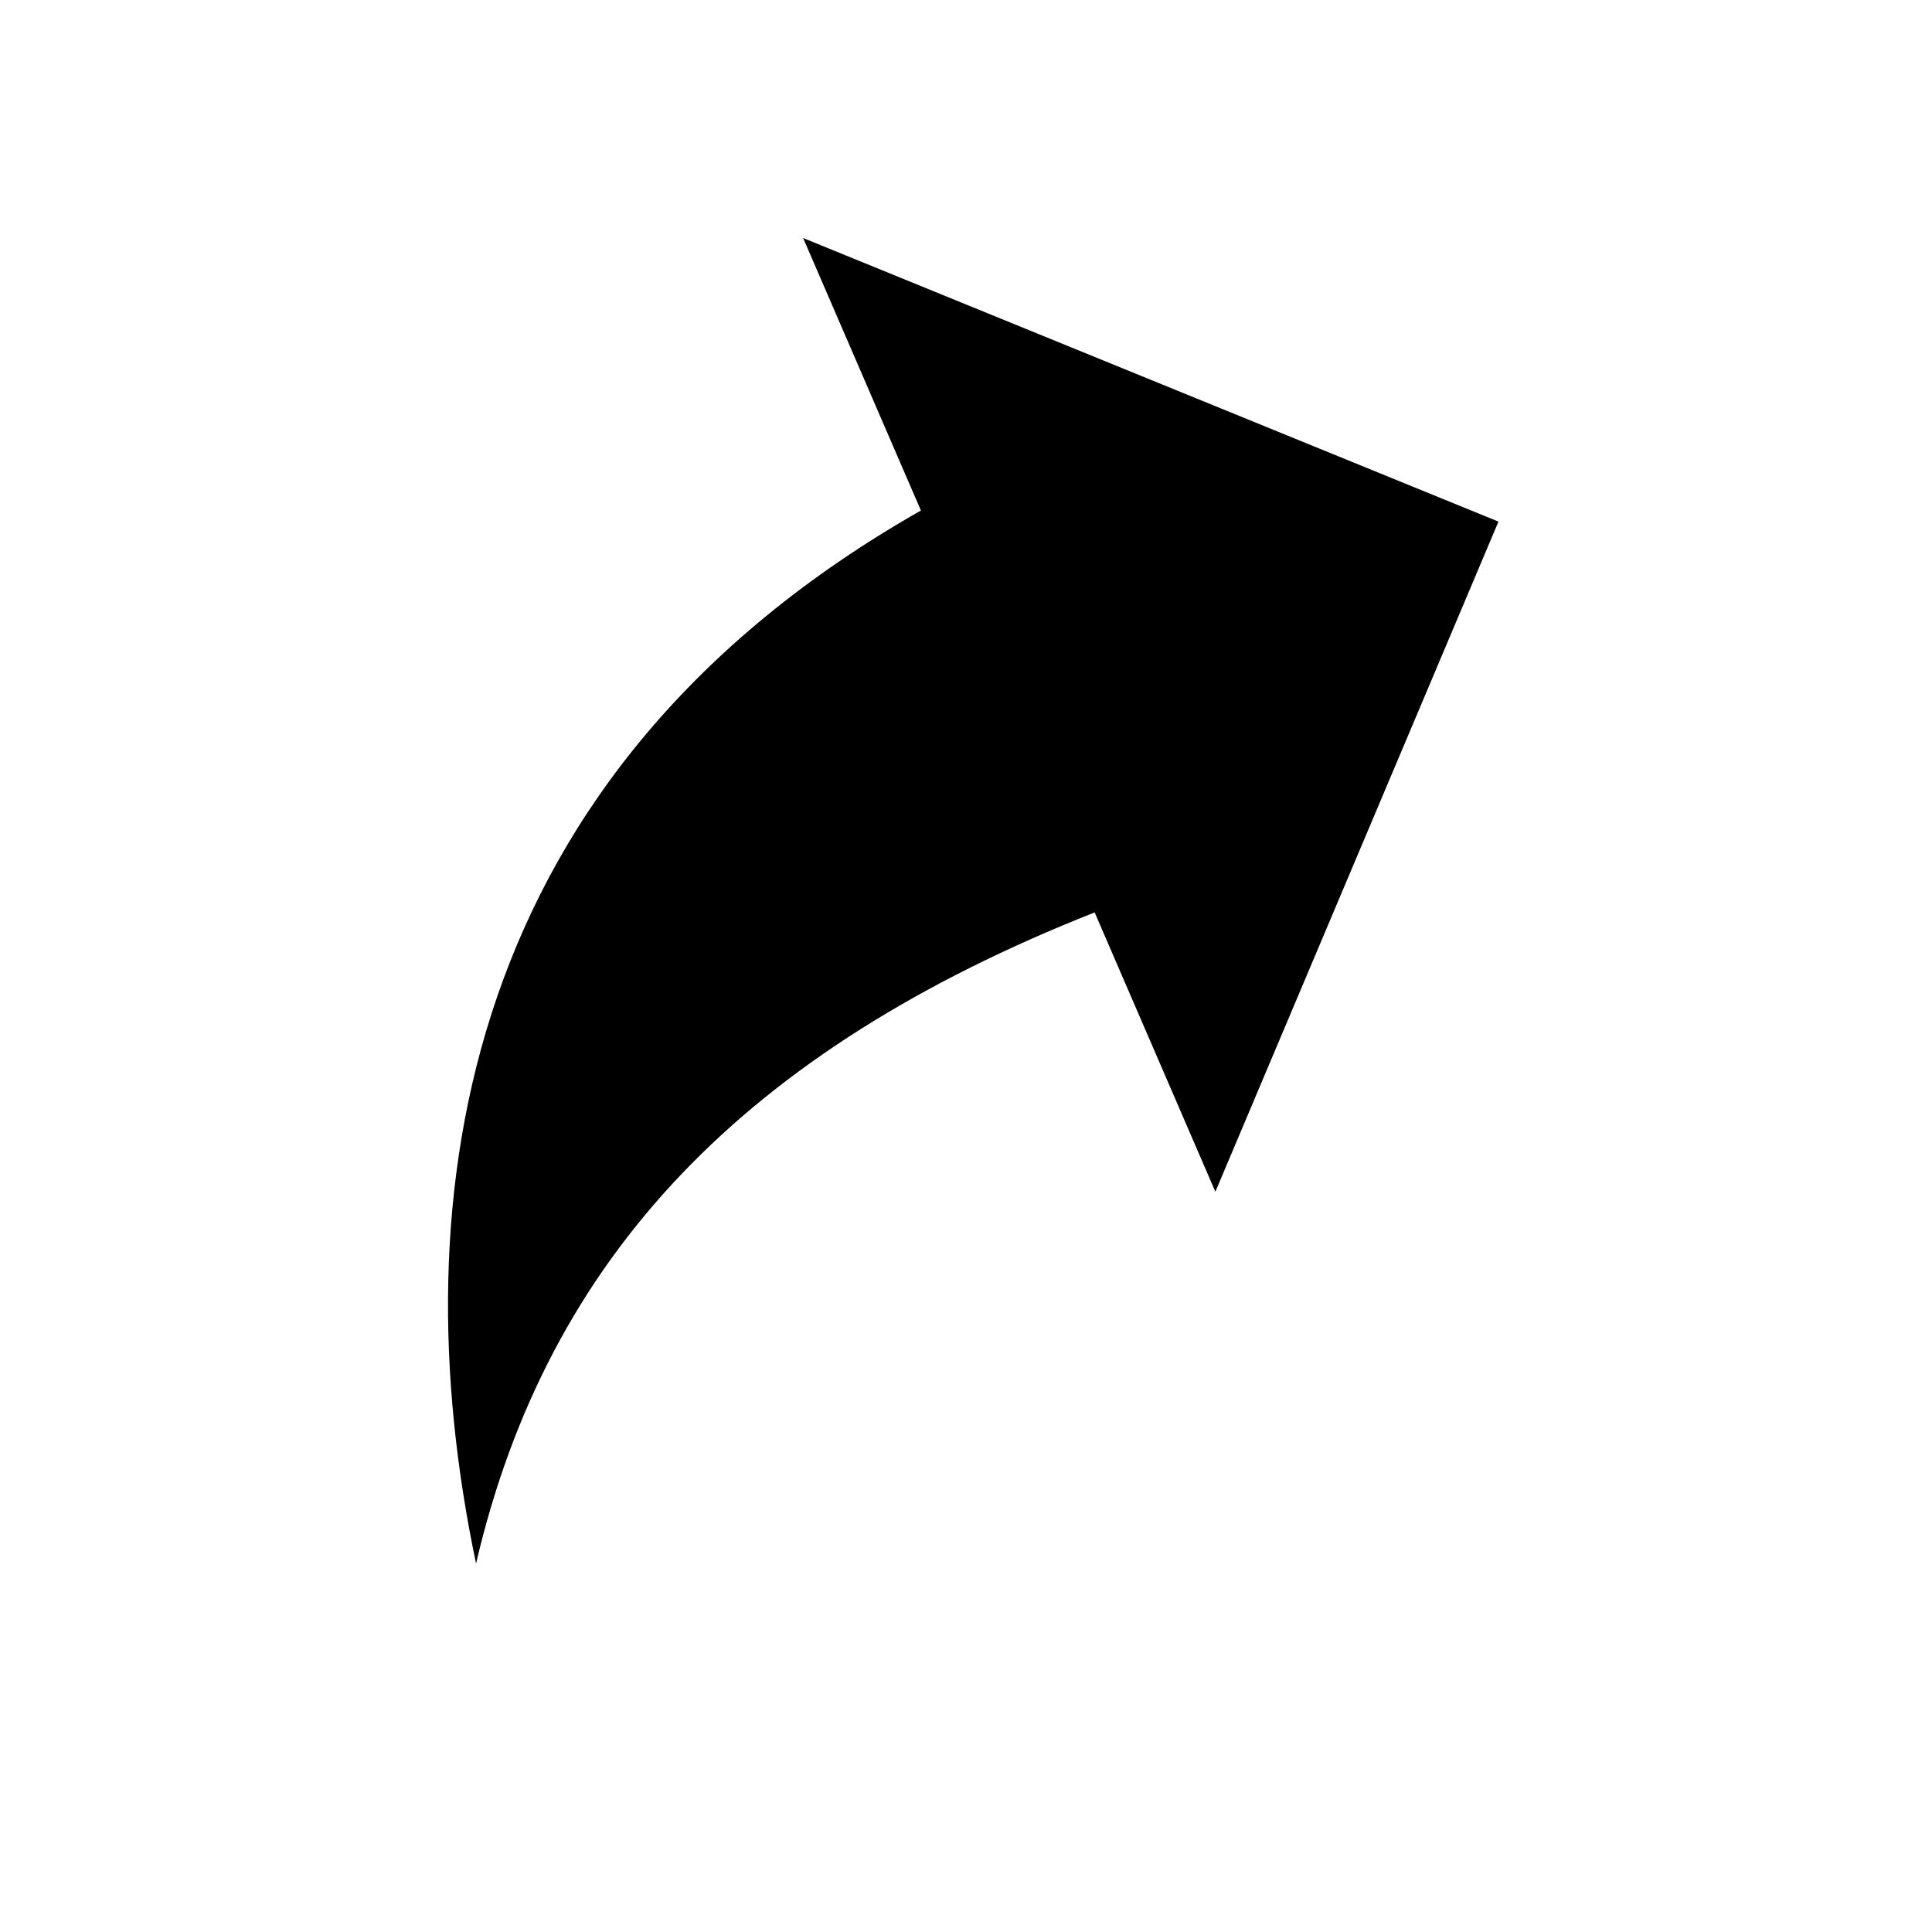
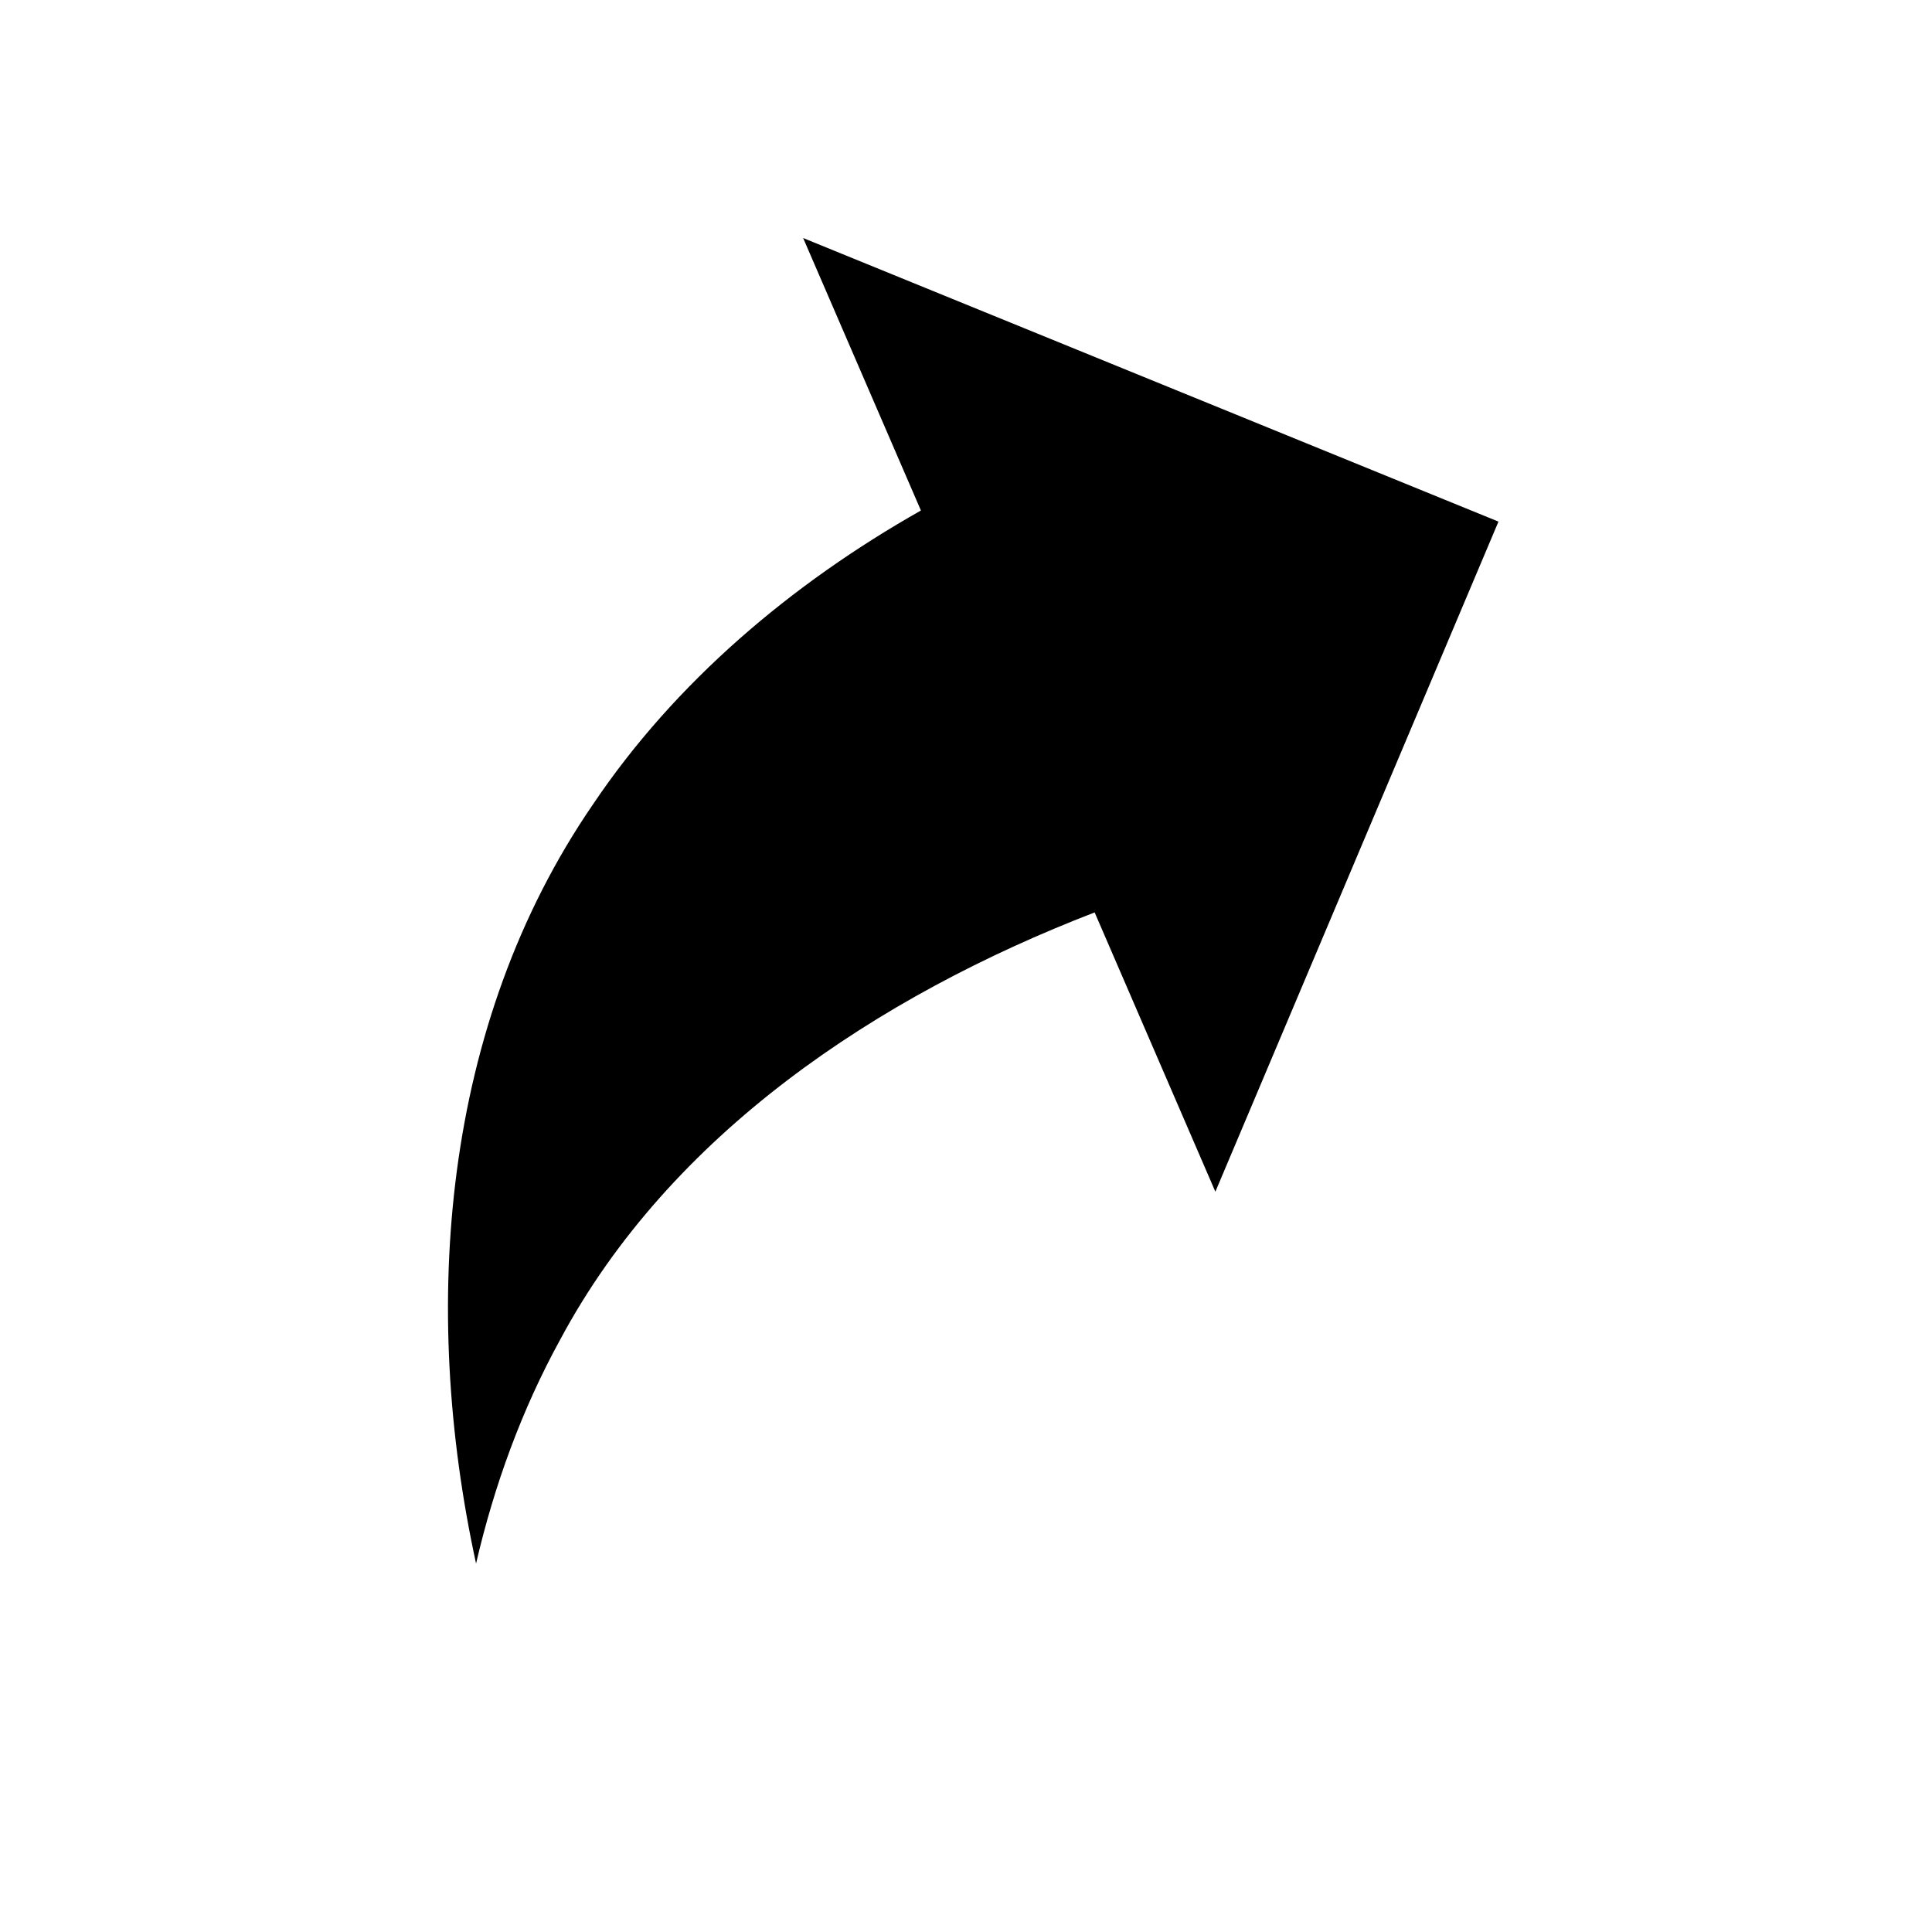
<svg xmlns="http://www.w3.org/2000/svg" width="128" height="128" viewBox="0 0 128 128" version="1.1" id="svg8">
  <defs id="defs12" />
-   <g id="Page-1" style="fill:none;fill-rule:evenodd;stroke:none;stroke-width:1" transform="matrix(4.630222,-1.829128,1.950826,4.513166,2.277168,35.89023)">
-     <g id="Content" transform="translate(-123,-197)" style="fill:#000000">
-       <g id="Icon-24px" transform="translate(99,197)">
-         <path d="M 31,4 V 0 l -7,7 7,7 V 9.9 c 5,0 8.5,1.6 11,5.1 C 41,10 38,5 31,4 Z" id="Shape" transform="matrix(-1,0,0,1,66,0)" />
-       </g>
-     </g>
-   </g>
+   <path style="fill:#000000;fill-rule:evenodd;stroke:none;stroke-width:4.946" id="Shape" d="M 61.013,33.822 C 58.412,27.805 55.811,21.787 53.21,15.77 68.565,22.033 83.921,28.295 99.277,34.558 93.025,49.357 86.773,64.155 80.521,78.954 77.855,72.786 75.189,66.618 72.523,60.45 58.11,66.014 44.415,75.132 37.12,88.742 34.56,93.401 32.739,98.429 31.54,103.588 27.85,86.619 29.262,67.897 39.284,53.295 44.734,45.19 52.427,38.681 61.013,33.822 Z" />
</svg>
